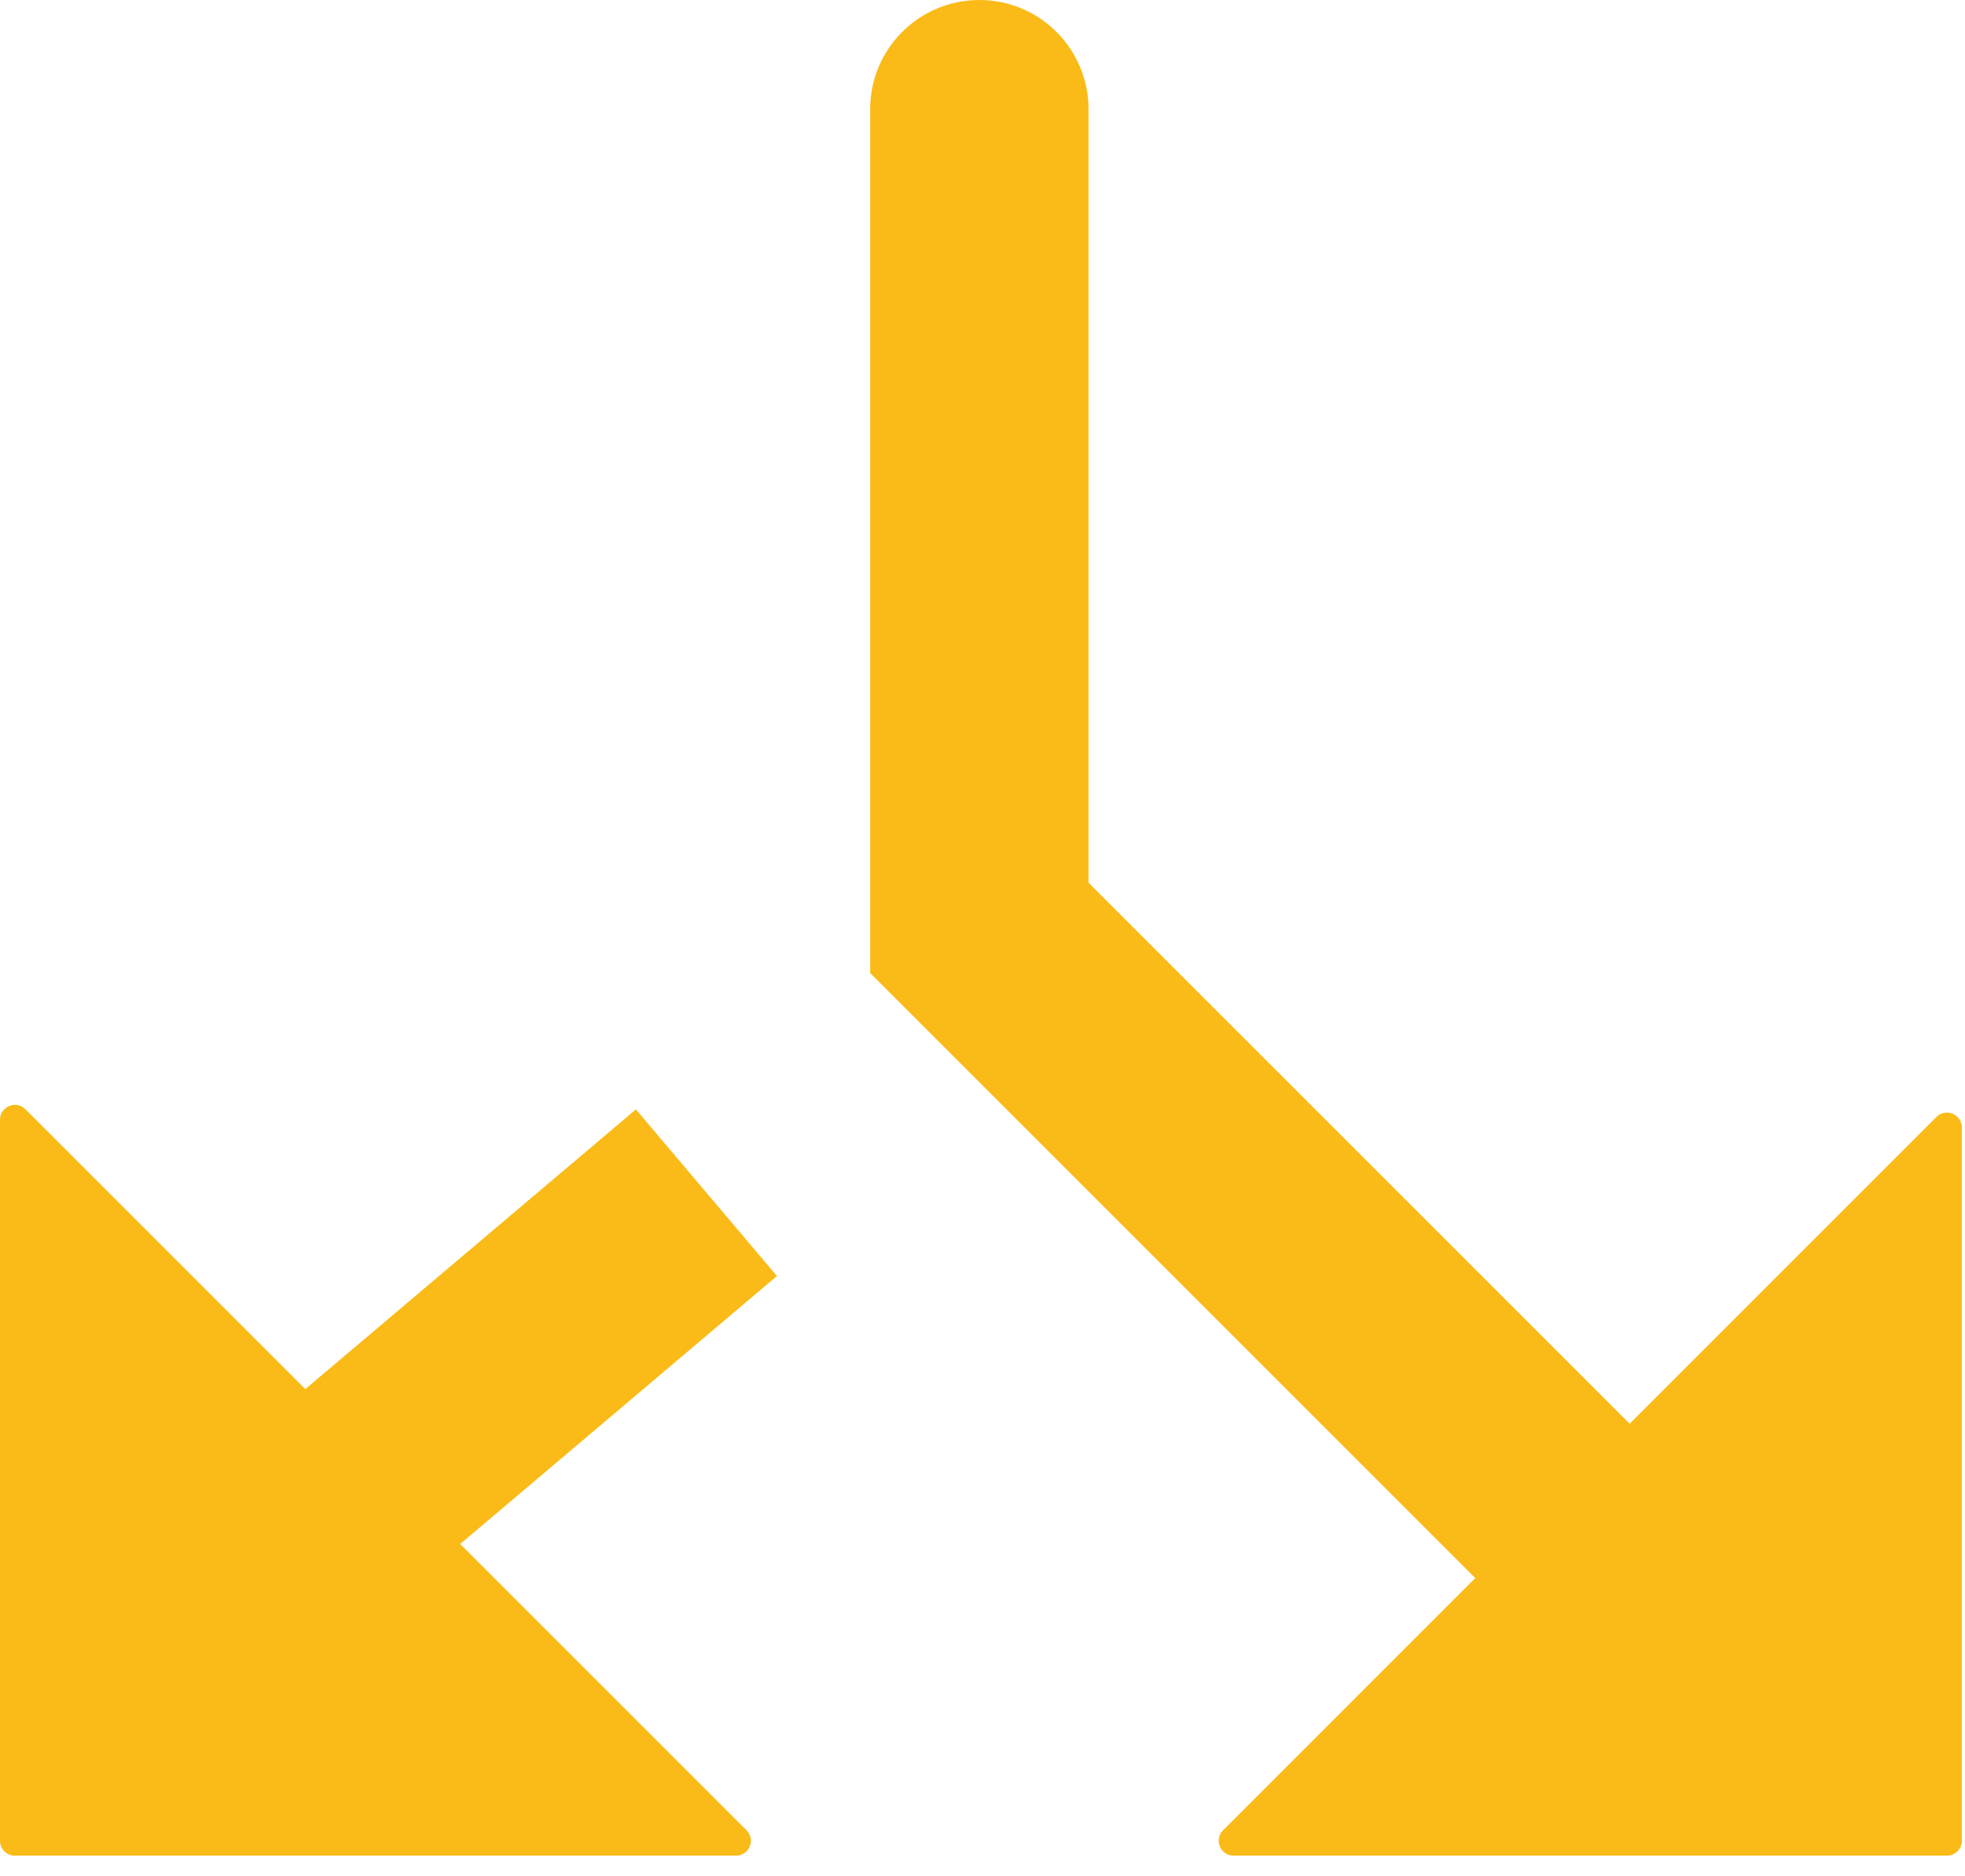
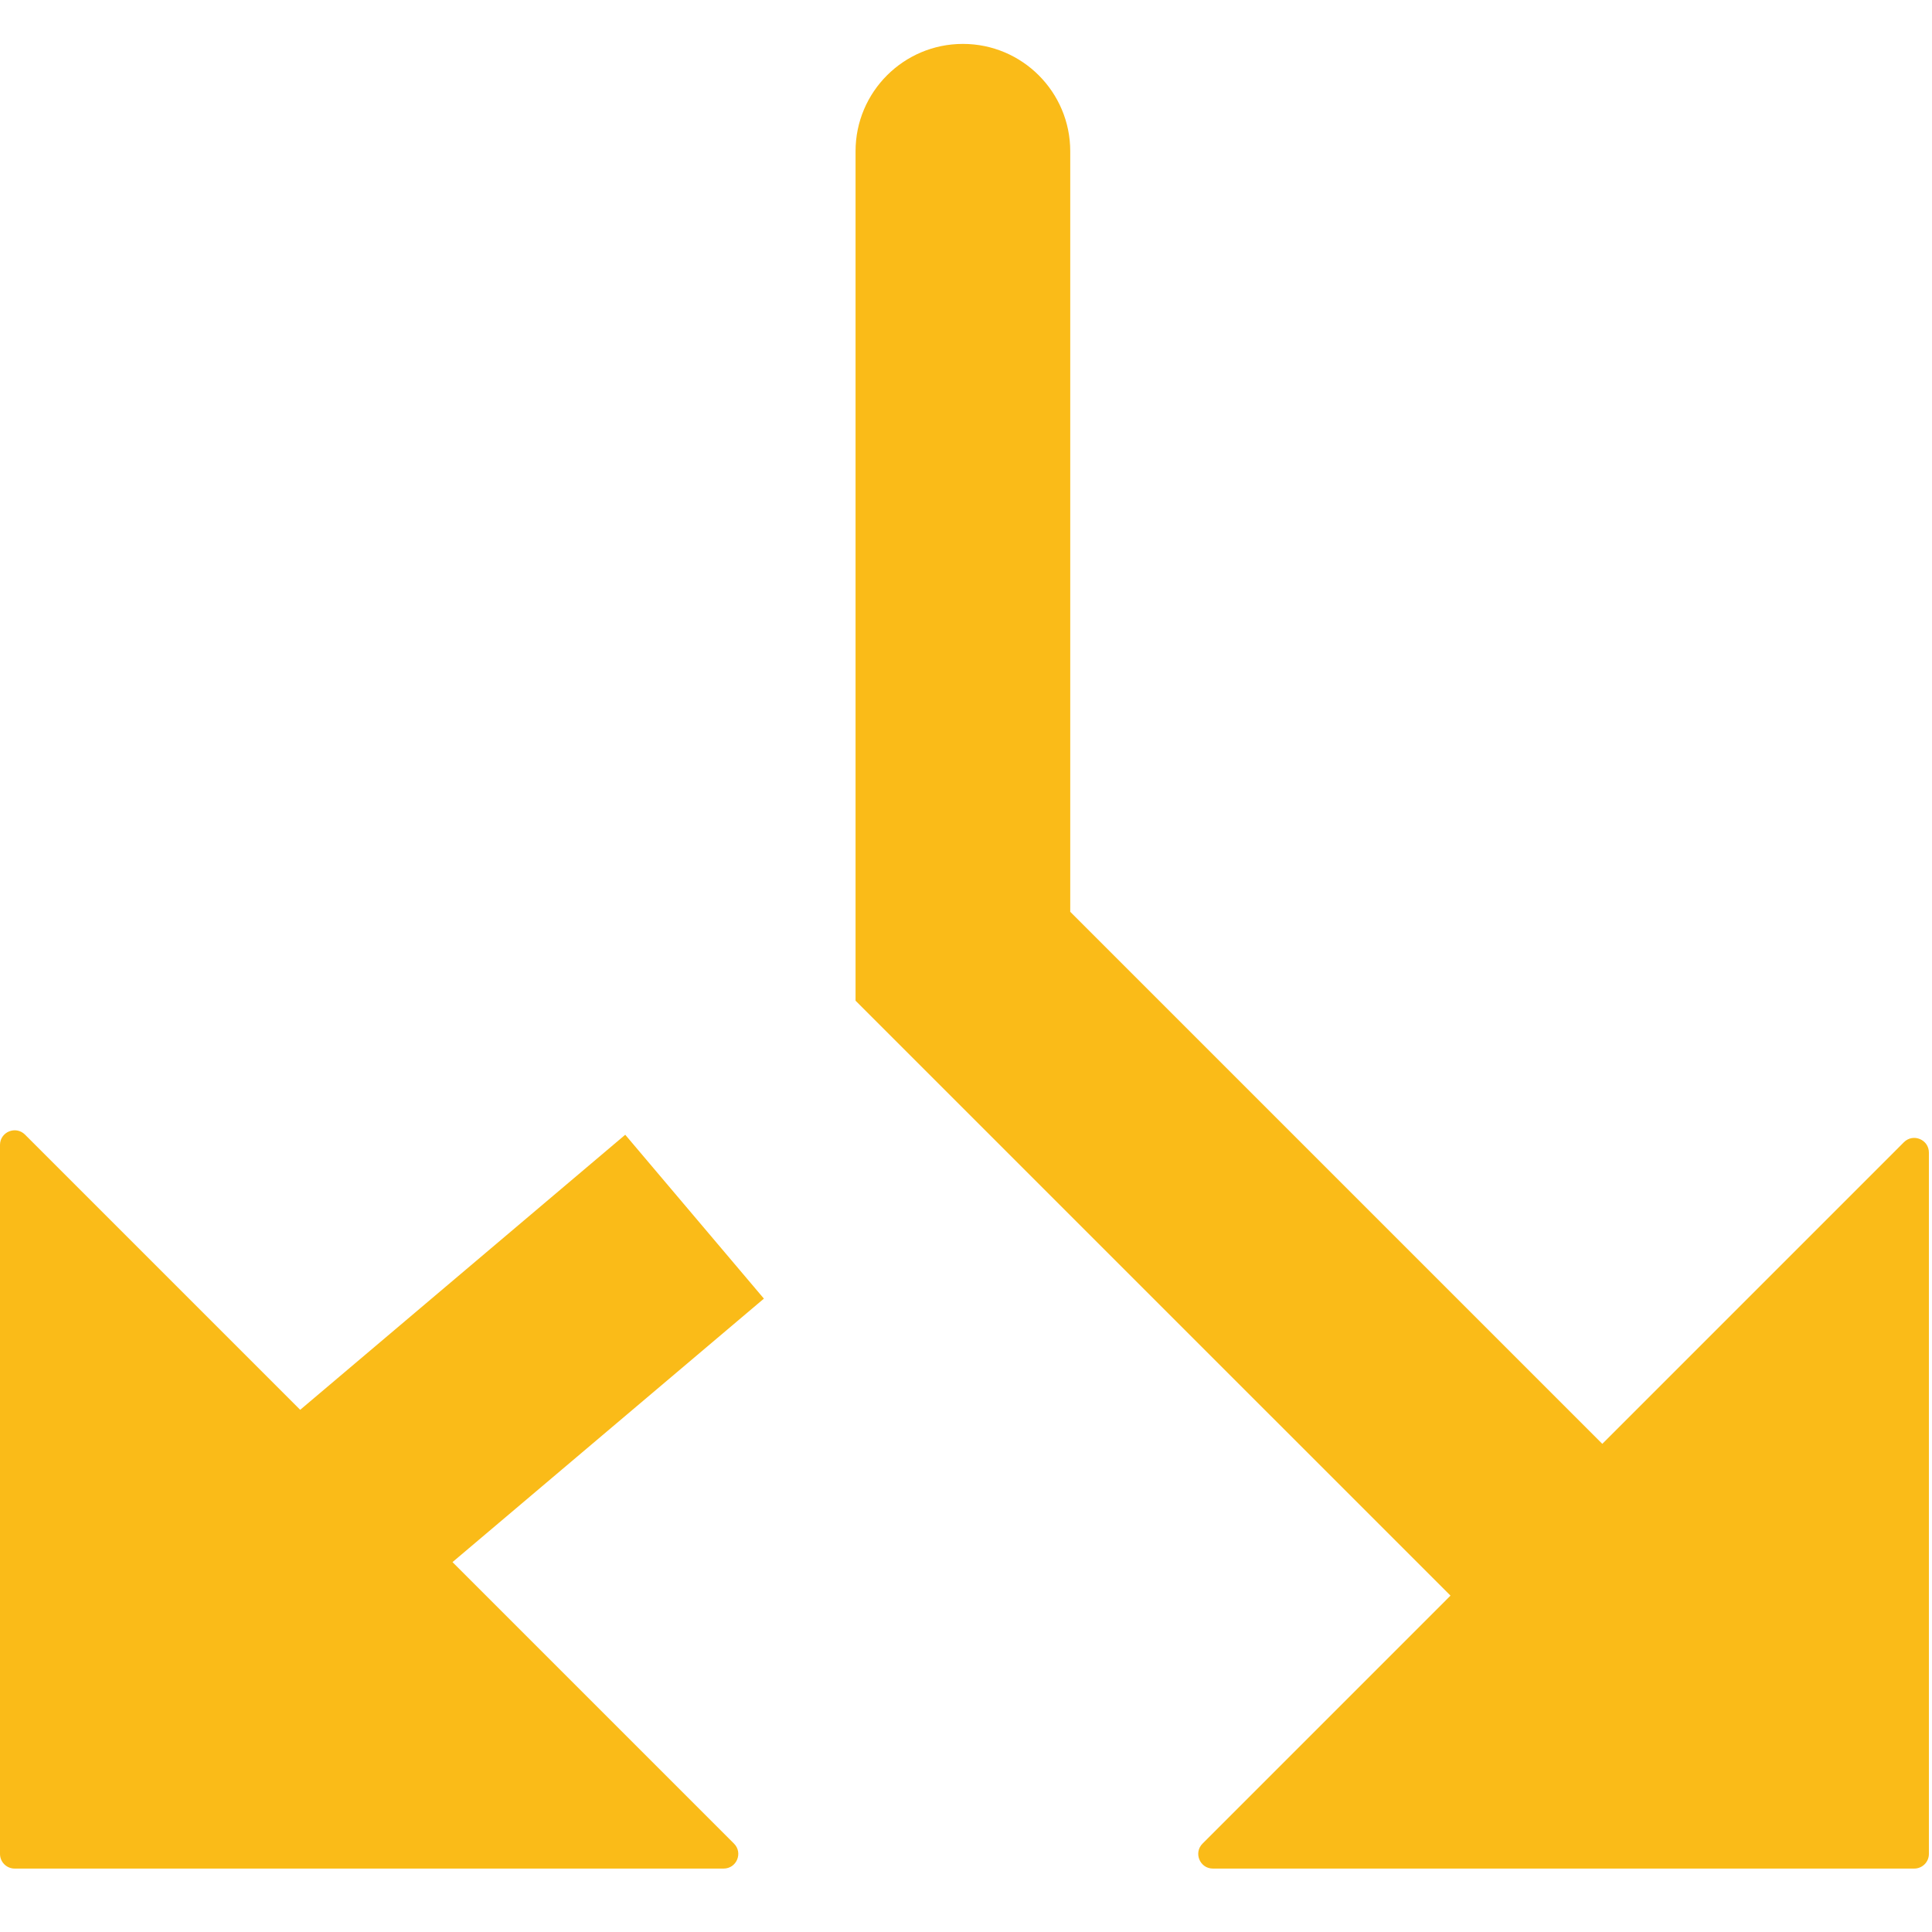
- <svg xmlns="http://www.w3.org/2000/svg" width="66" height="63" viewBox="0 0 66 63" fill="none">
+ <svg xmlns="http://www.w3.org/2000/svg" class="person-stat__svg" width="65" height="65" viewBox="0 0 66 63" fill="none">
  <path fill-rule="evenodd" clip-rule="evenodd" d="M49.551 53.009L29.227 32.685V3.667C29.227 1.642 30.869 0 32.894 0C34.919 0 36.561 1.642 36.561 3.667V29.648L54.737 47.824L65.04 37.52C65.355 37.205 65.894 37.428 65.894 37.874V61.833C65.894 62.109 65.67 62.333 65.394 62.333H41.434C40.989 62.333 40.766 61.795 41.081 61.48L49.551 53.009Z" fill="#FABB18" />
  <path fill-rule="evenodd" clip-rule="evenodd" d="M25.074 61.48C25.389 61.795 25.166 62.333 24.72 62.333H0.5C0.224 62.333 0 62.109 0 61.833V37.613C0 37.168 0.539 36.945 0.854 37.26L10.255 46.661L21.359 37.265L26.096 42.863L15.458 51.864L25.074 61.48Z" fill="#FABB18" />
</svg>
